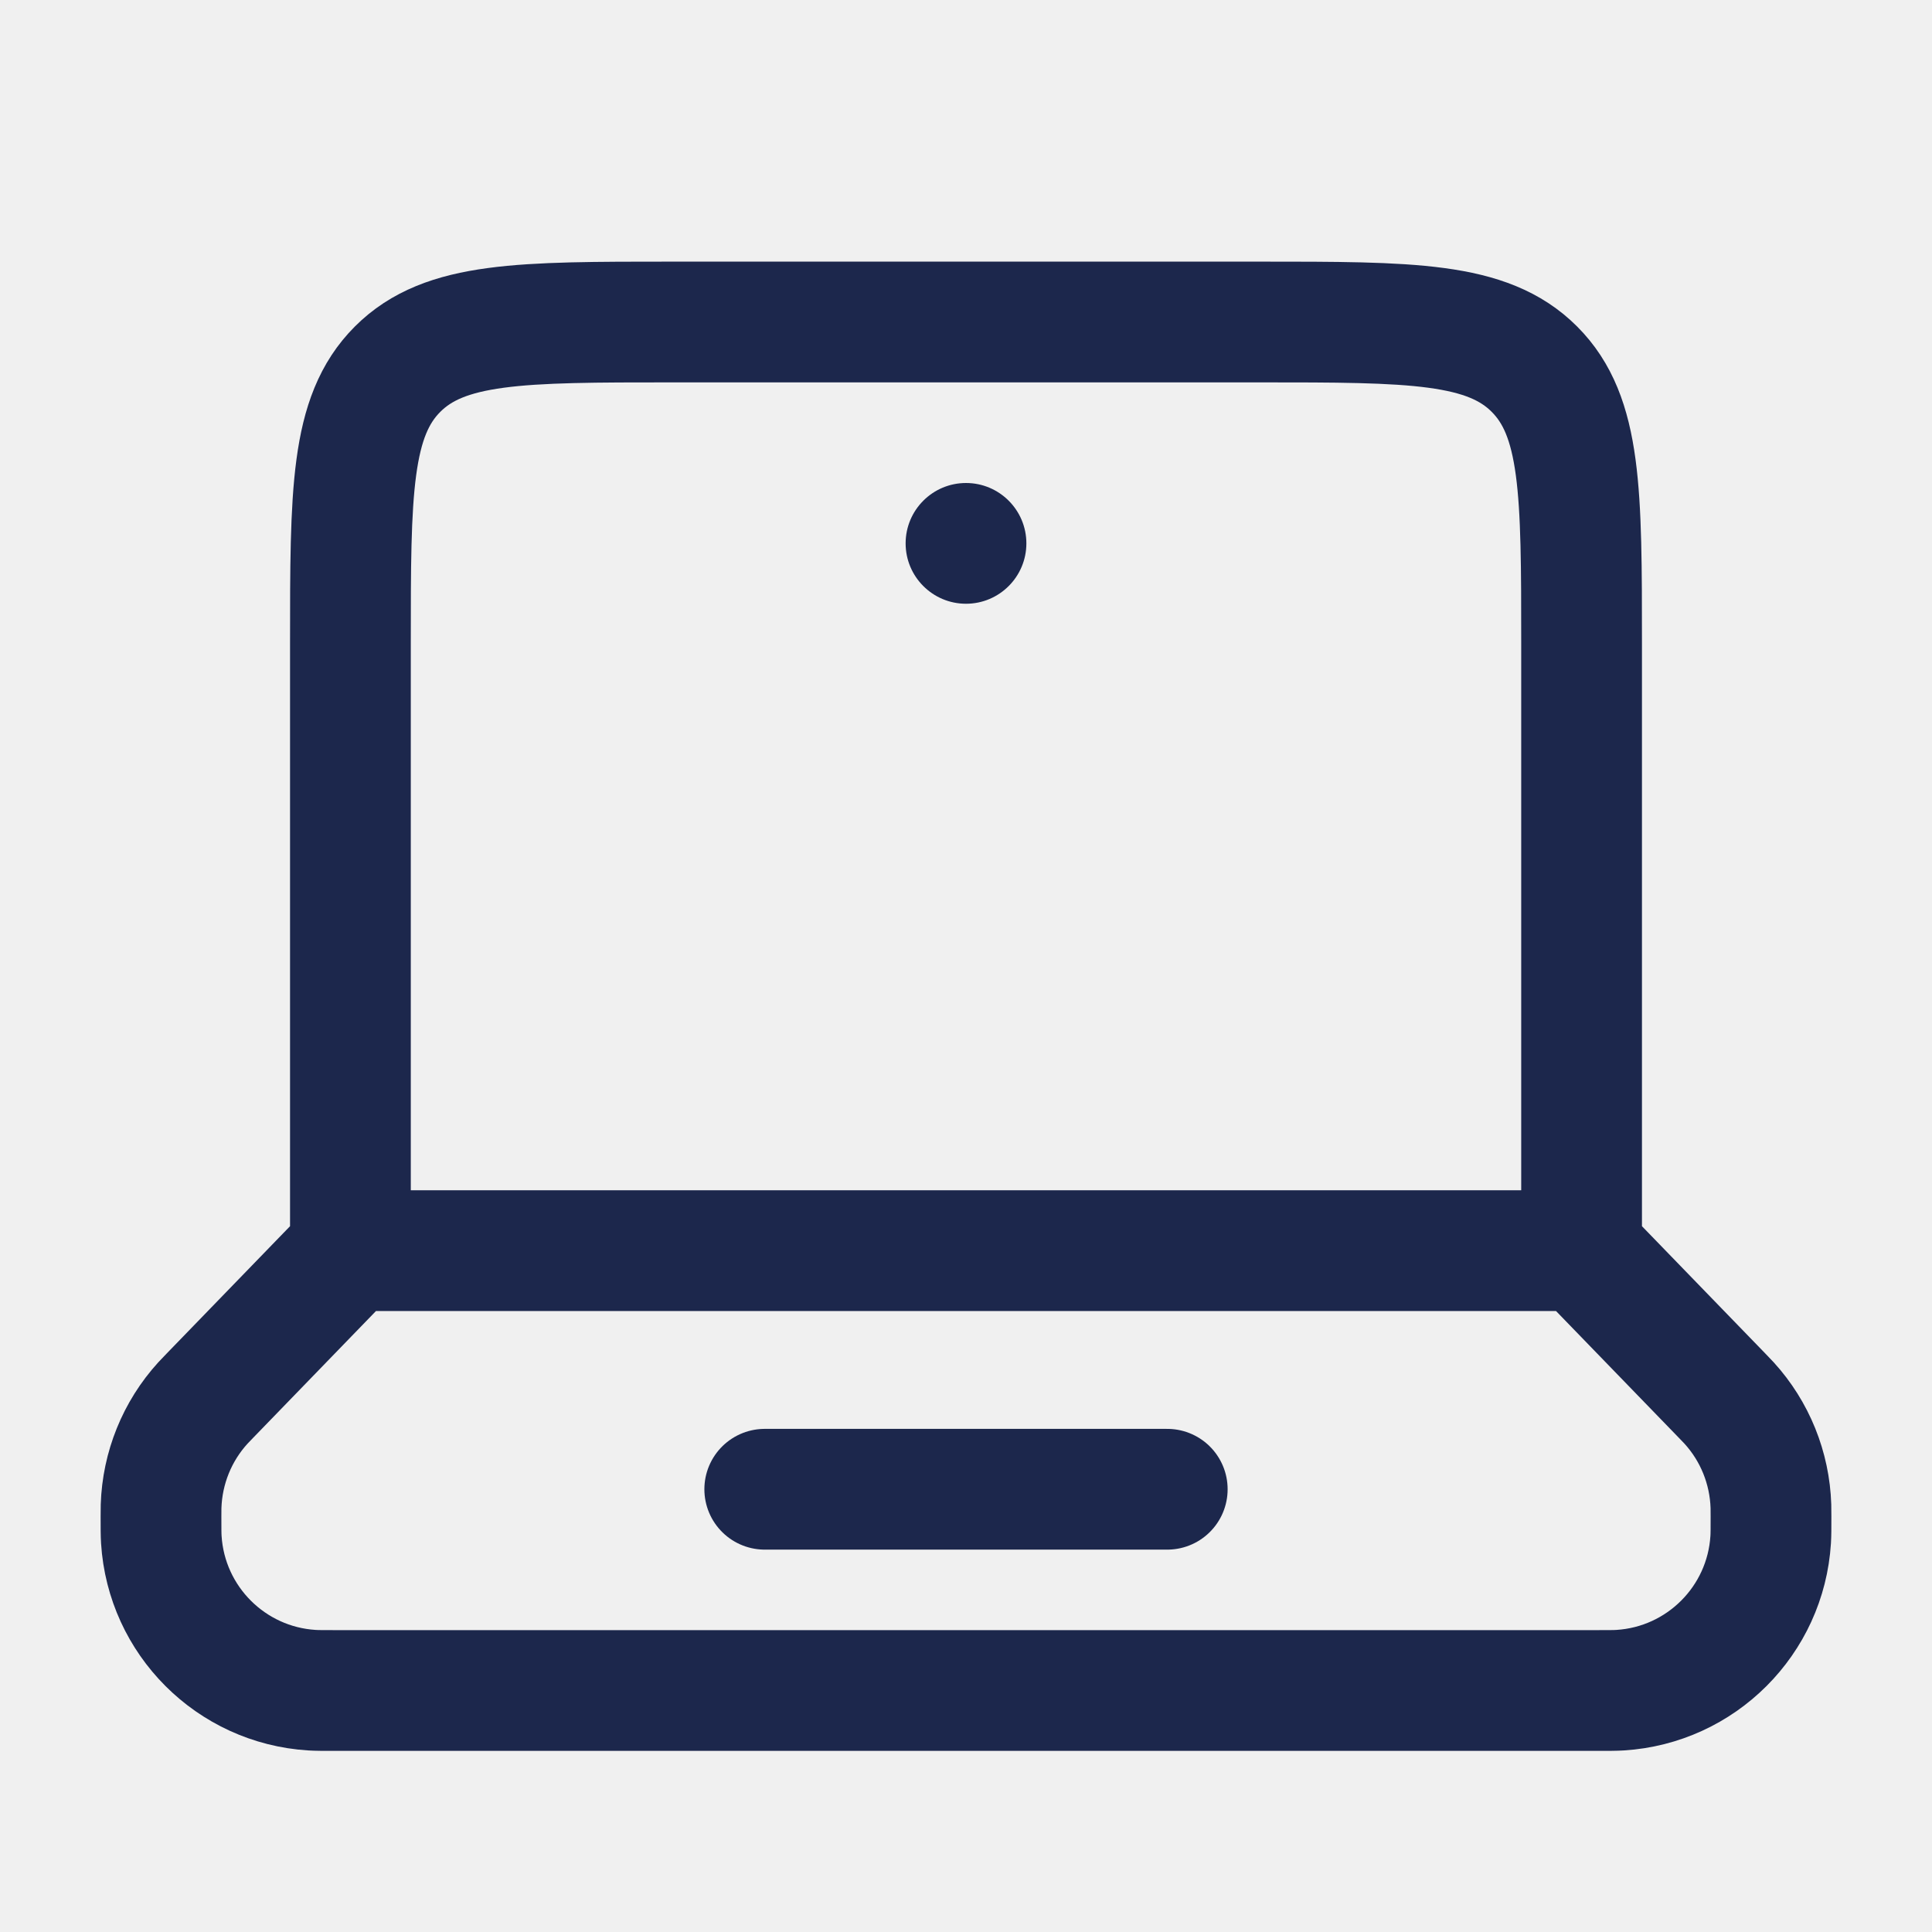
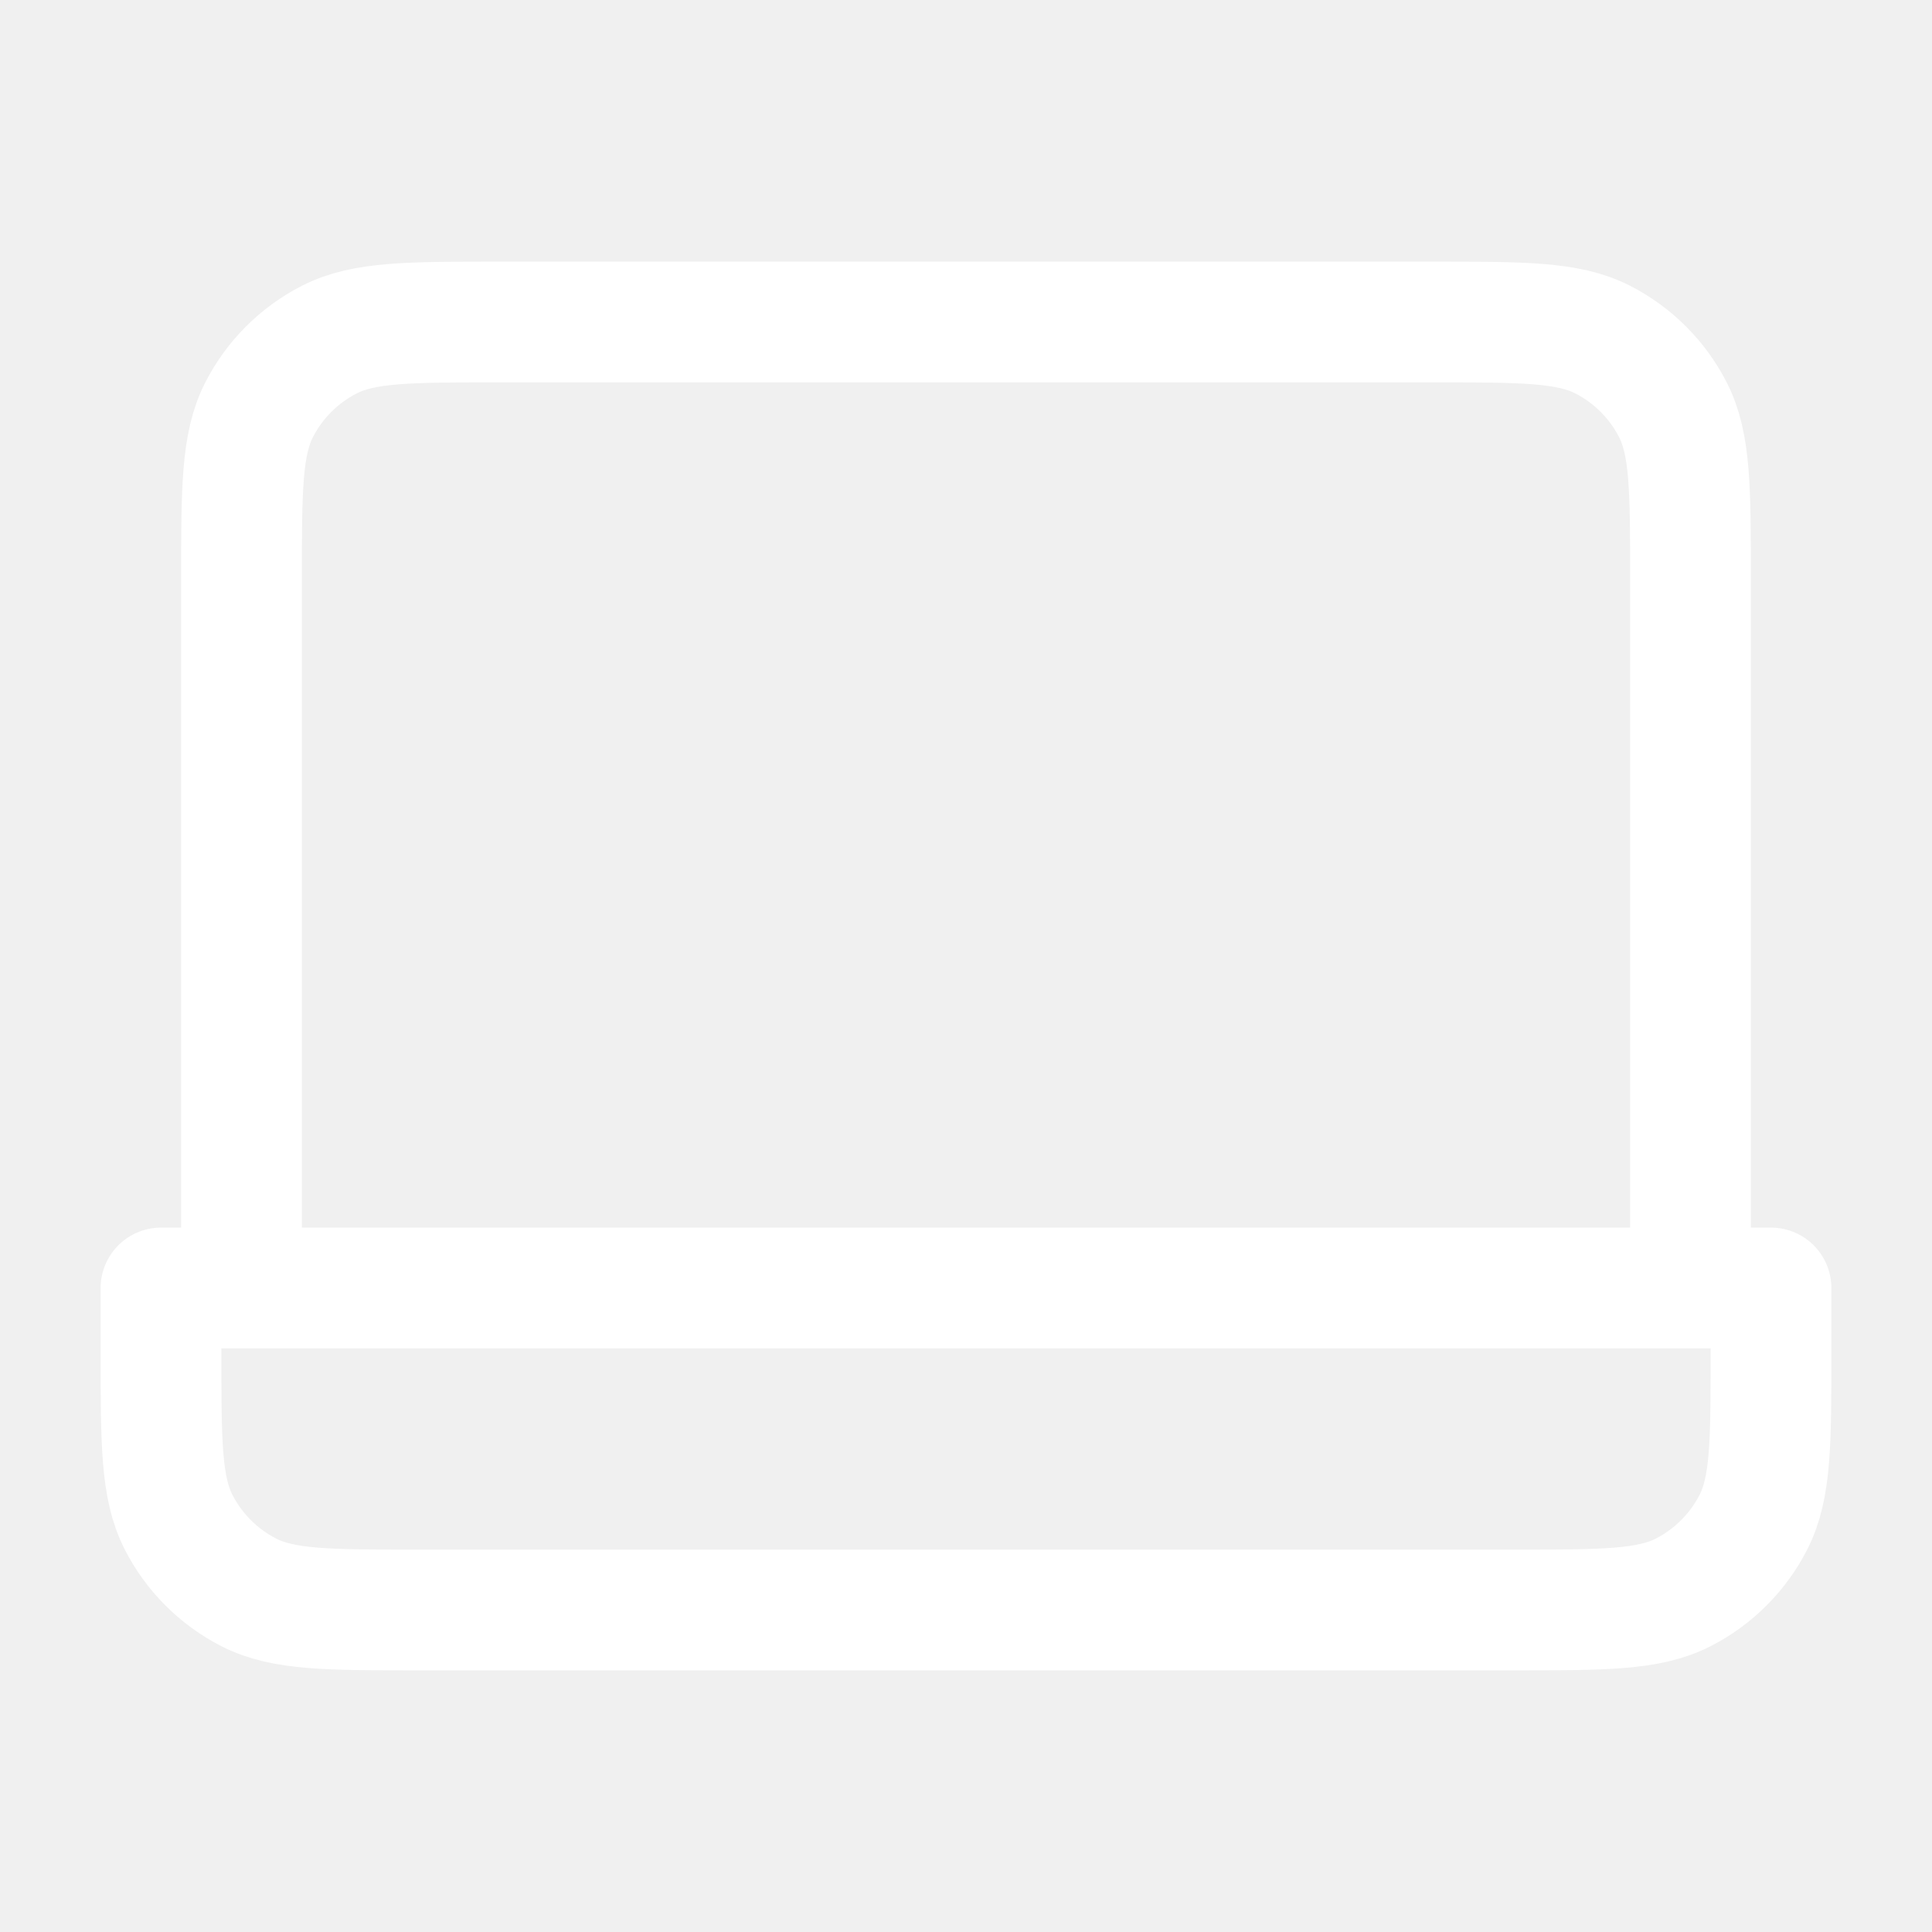
- <svg xmlns="http://www.w3.org/2000/svg" width="800px" height="800px" viewBox="0 0 24 24" fill="none">
-   <path d="M19.647 15.536H4.353M19.647 15.536V8C19.647 6.114 19.647 5.172 19.061 4.586C18.476 4 17.533 4 15.647 4H8.353C6.467 4 5.525 4 4.939 4.586C4.353 5.172 4.353 6.114 4.353 8V15.536M19.647 15.536L21.391 17.336C21.436 17.382 21.458 17.405 21.479 17.428C21.8 17.78 21.984 18.236 21.999 18.712C22 18.743 22 18.775 22 18.839C22 18.988 22 19.063 21.996 19.126C21.933 20.131 21.131 20.933 20.126 20.996C20.063 21 19.988 21 19.839 21H4.161C4.011 21 3.937 21 3.874 20.996C2.869 20.933 2.067 20.131 2.004 19.126C2 19.063 2 18.988 2 18.839C2 18.775 2 18.743 2.001 18.712C2.016 18.236 2.2 17.78 2.521 17.428C2.542 17.405 2.564 17.382 2.609 17.336L4.353 15.536" stroke="#1C274C" stroke-width="1.5" stroke-linecap="round" />
-   <path d="M9.5 18.5H14.5" stroke="#1C274C" stroke-width="1.5" stroke-linecap="round" />
-   <path d="M12.75 6.75C12.75 7.164 12.414 7.5 12 7.5C11.586 7.5 11.25 7.164 11.25 6.75C11.25 6.336 11.586 6 12 6C12.414 6 12.75 6.336 12.75 6.75Z" fill="#1C274C" />
+ <svg xmlns="http://www.w3.org/2000/svg" width="800px" height="800px" viewBox="0 0 24 24" fill="none" stroke="#ffffff">
+   <g id="SVGRepo_bgCarrier" stroke-width="0" />
+   <g id="SVGRepo_tracerCarrier" stroke-linecap="round" stroke-linejoin="round" />
+   <g id="SVGRepo_iconCarrier">
+     <path d="M21 16V7.2C21 6.08 21 5.52 20.782 5.092C20.59 4.716 20.284 4.41 19.908 4.218C19.48 4 18.92 4 17.8 4H6.2C5.08 4 4.52 4 4.092 4.218C3.716 4.41 3.41 4.716 3.218 5.092C3 5.52 3 6.08 3 7.2V16M2 16H22V16.8C22 17.92 22 18.48 21.782 18.908C21.59 19.284 21.284 19.59 20.908 19.782C20.48 20 19.92 20 18.8 20H5.2C4.08 20 3.52 20 3.092 19.782C2.716 19.59 2.41 19.284 2.218 18.908C2 18.48 2 17.92 2 16.8V16Z" stroke="#FFFFFF" stroke-width="1.5" stroke-linejoin="round" />
+   </g>
</svg>
